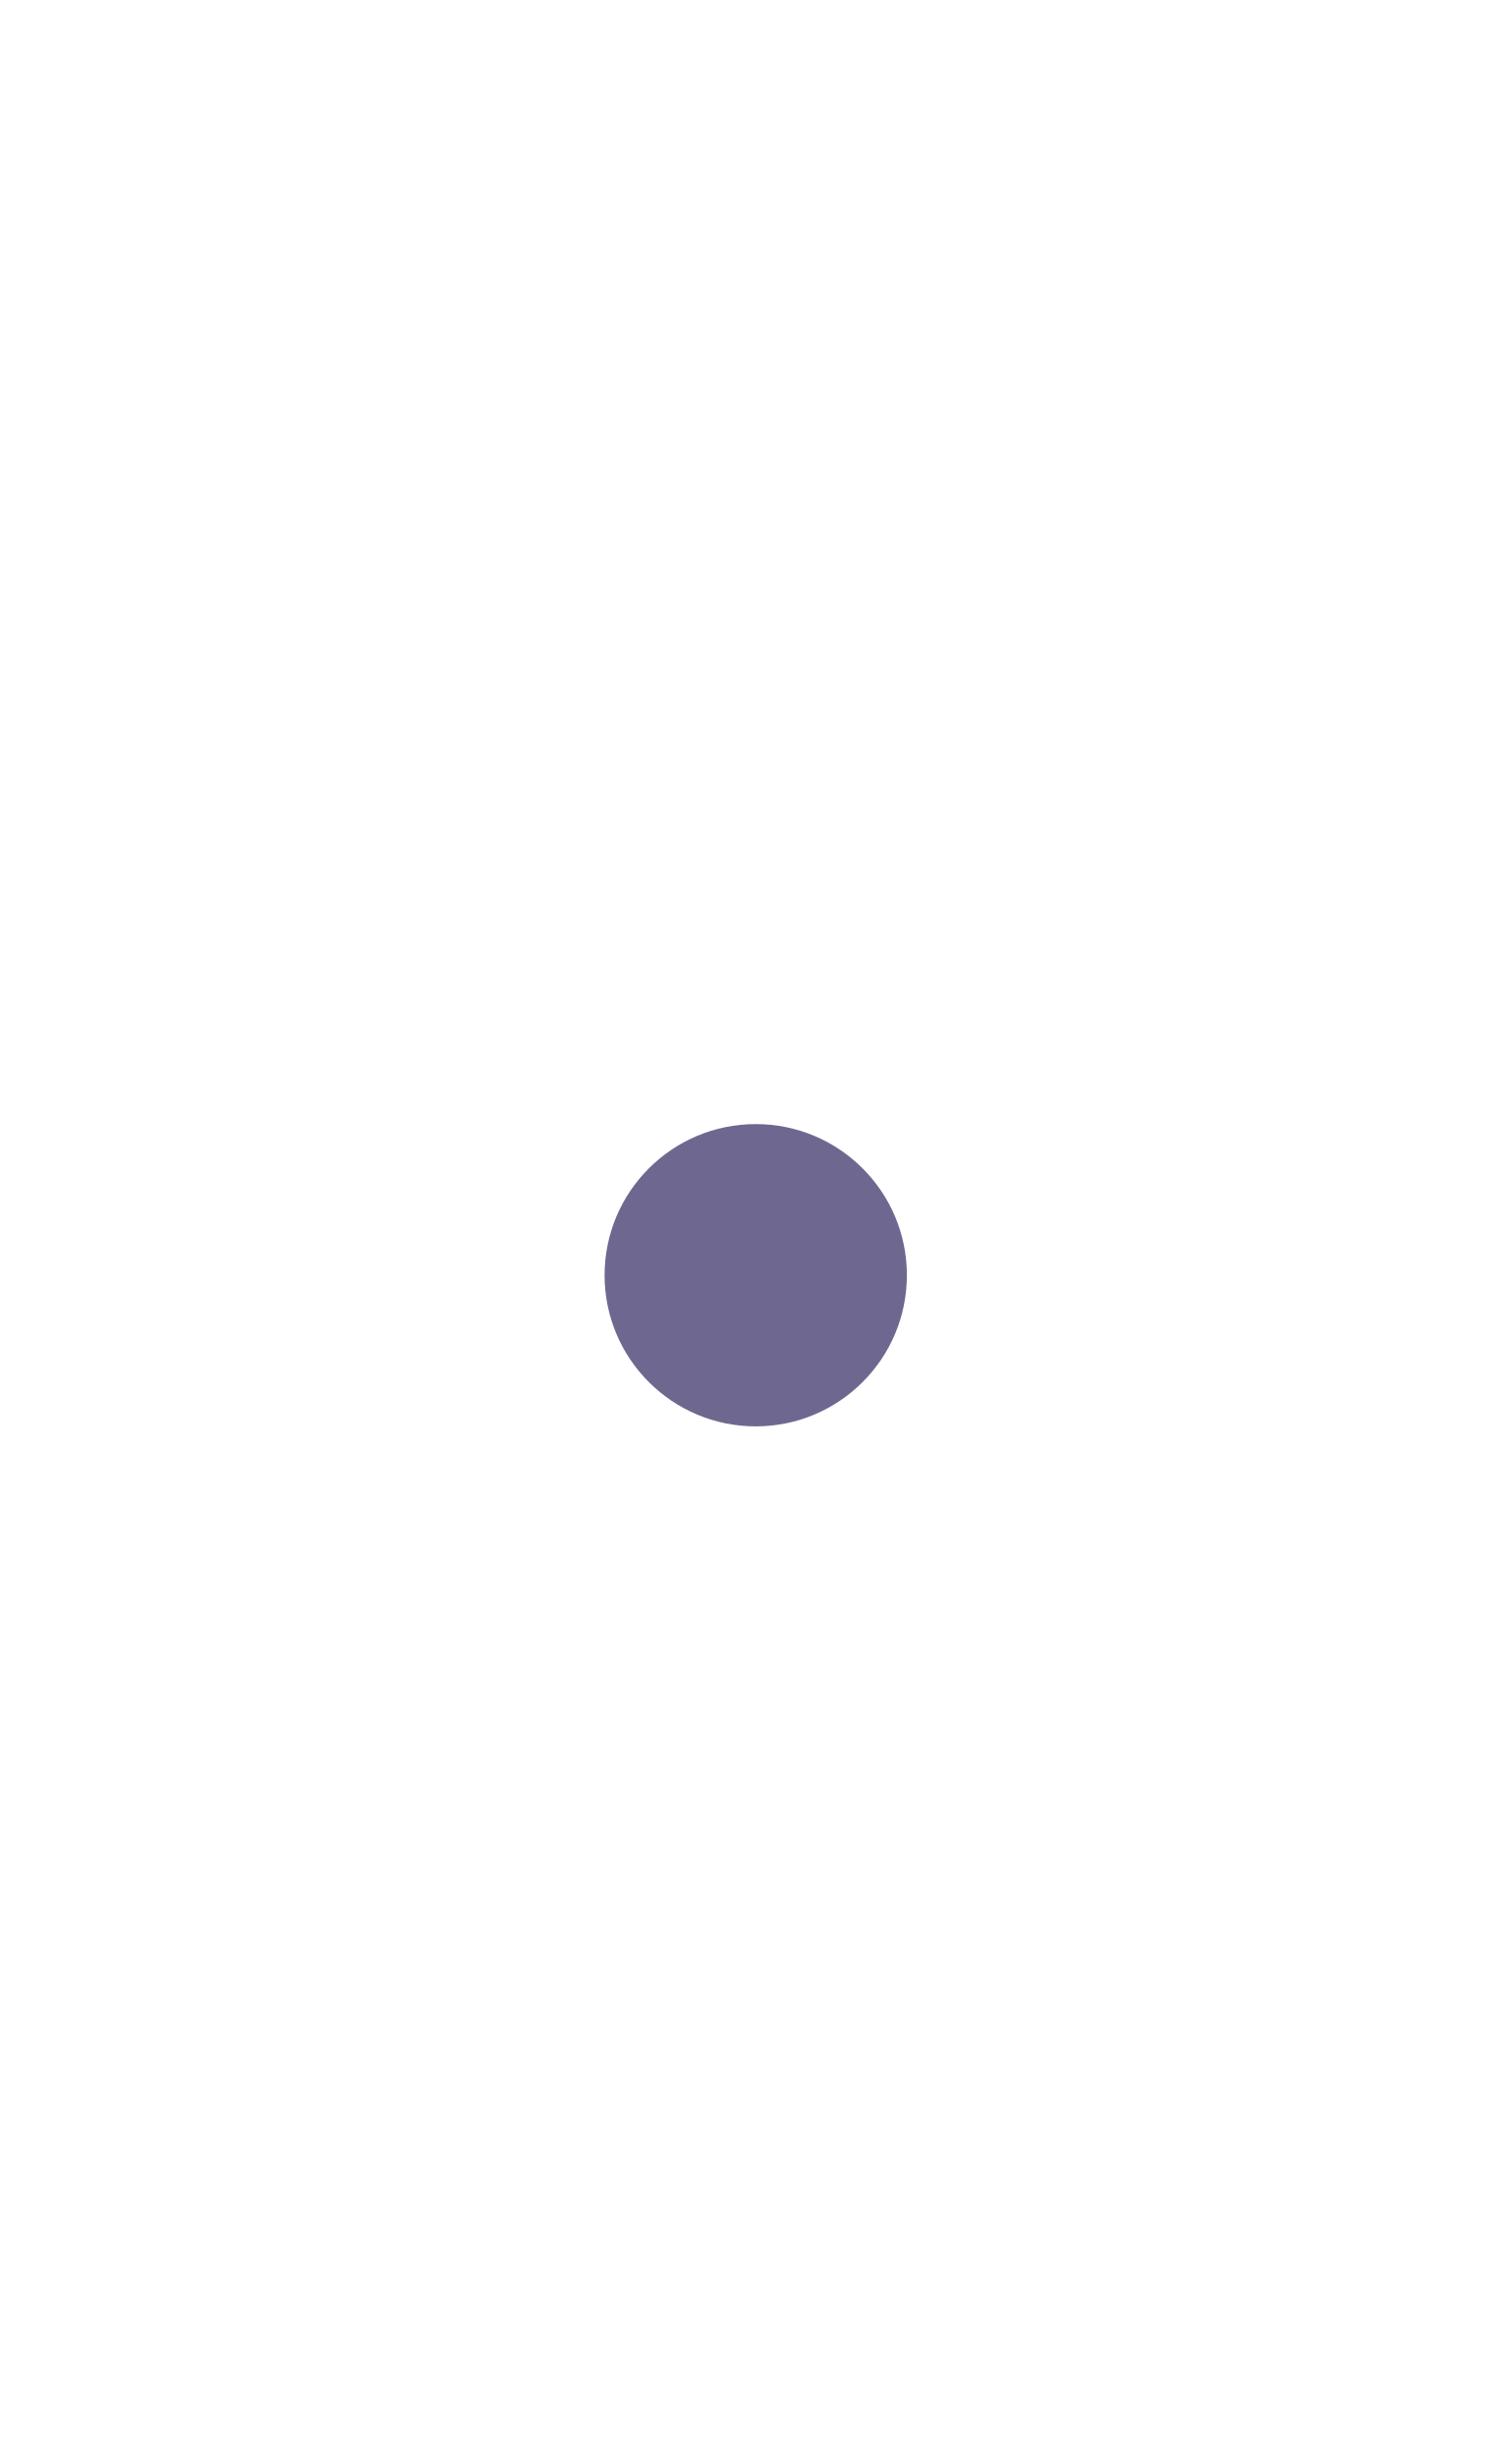
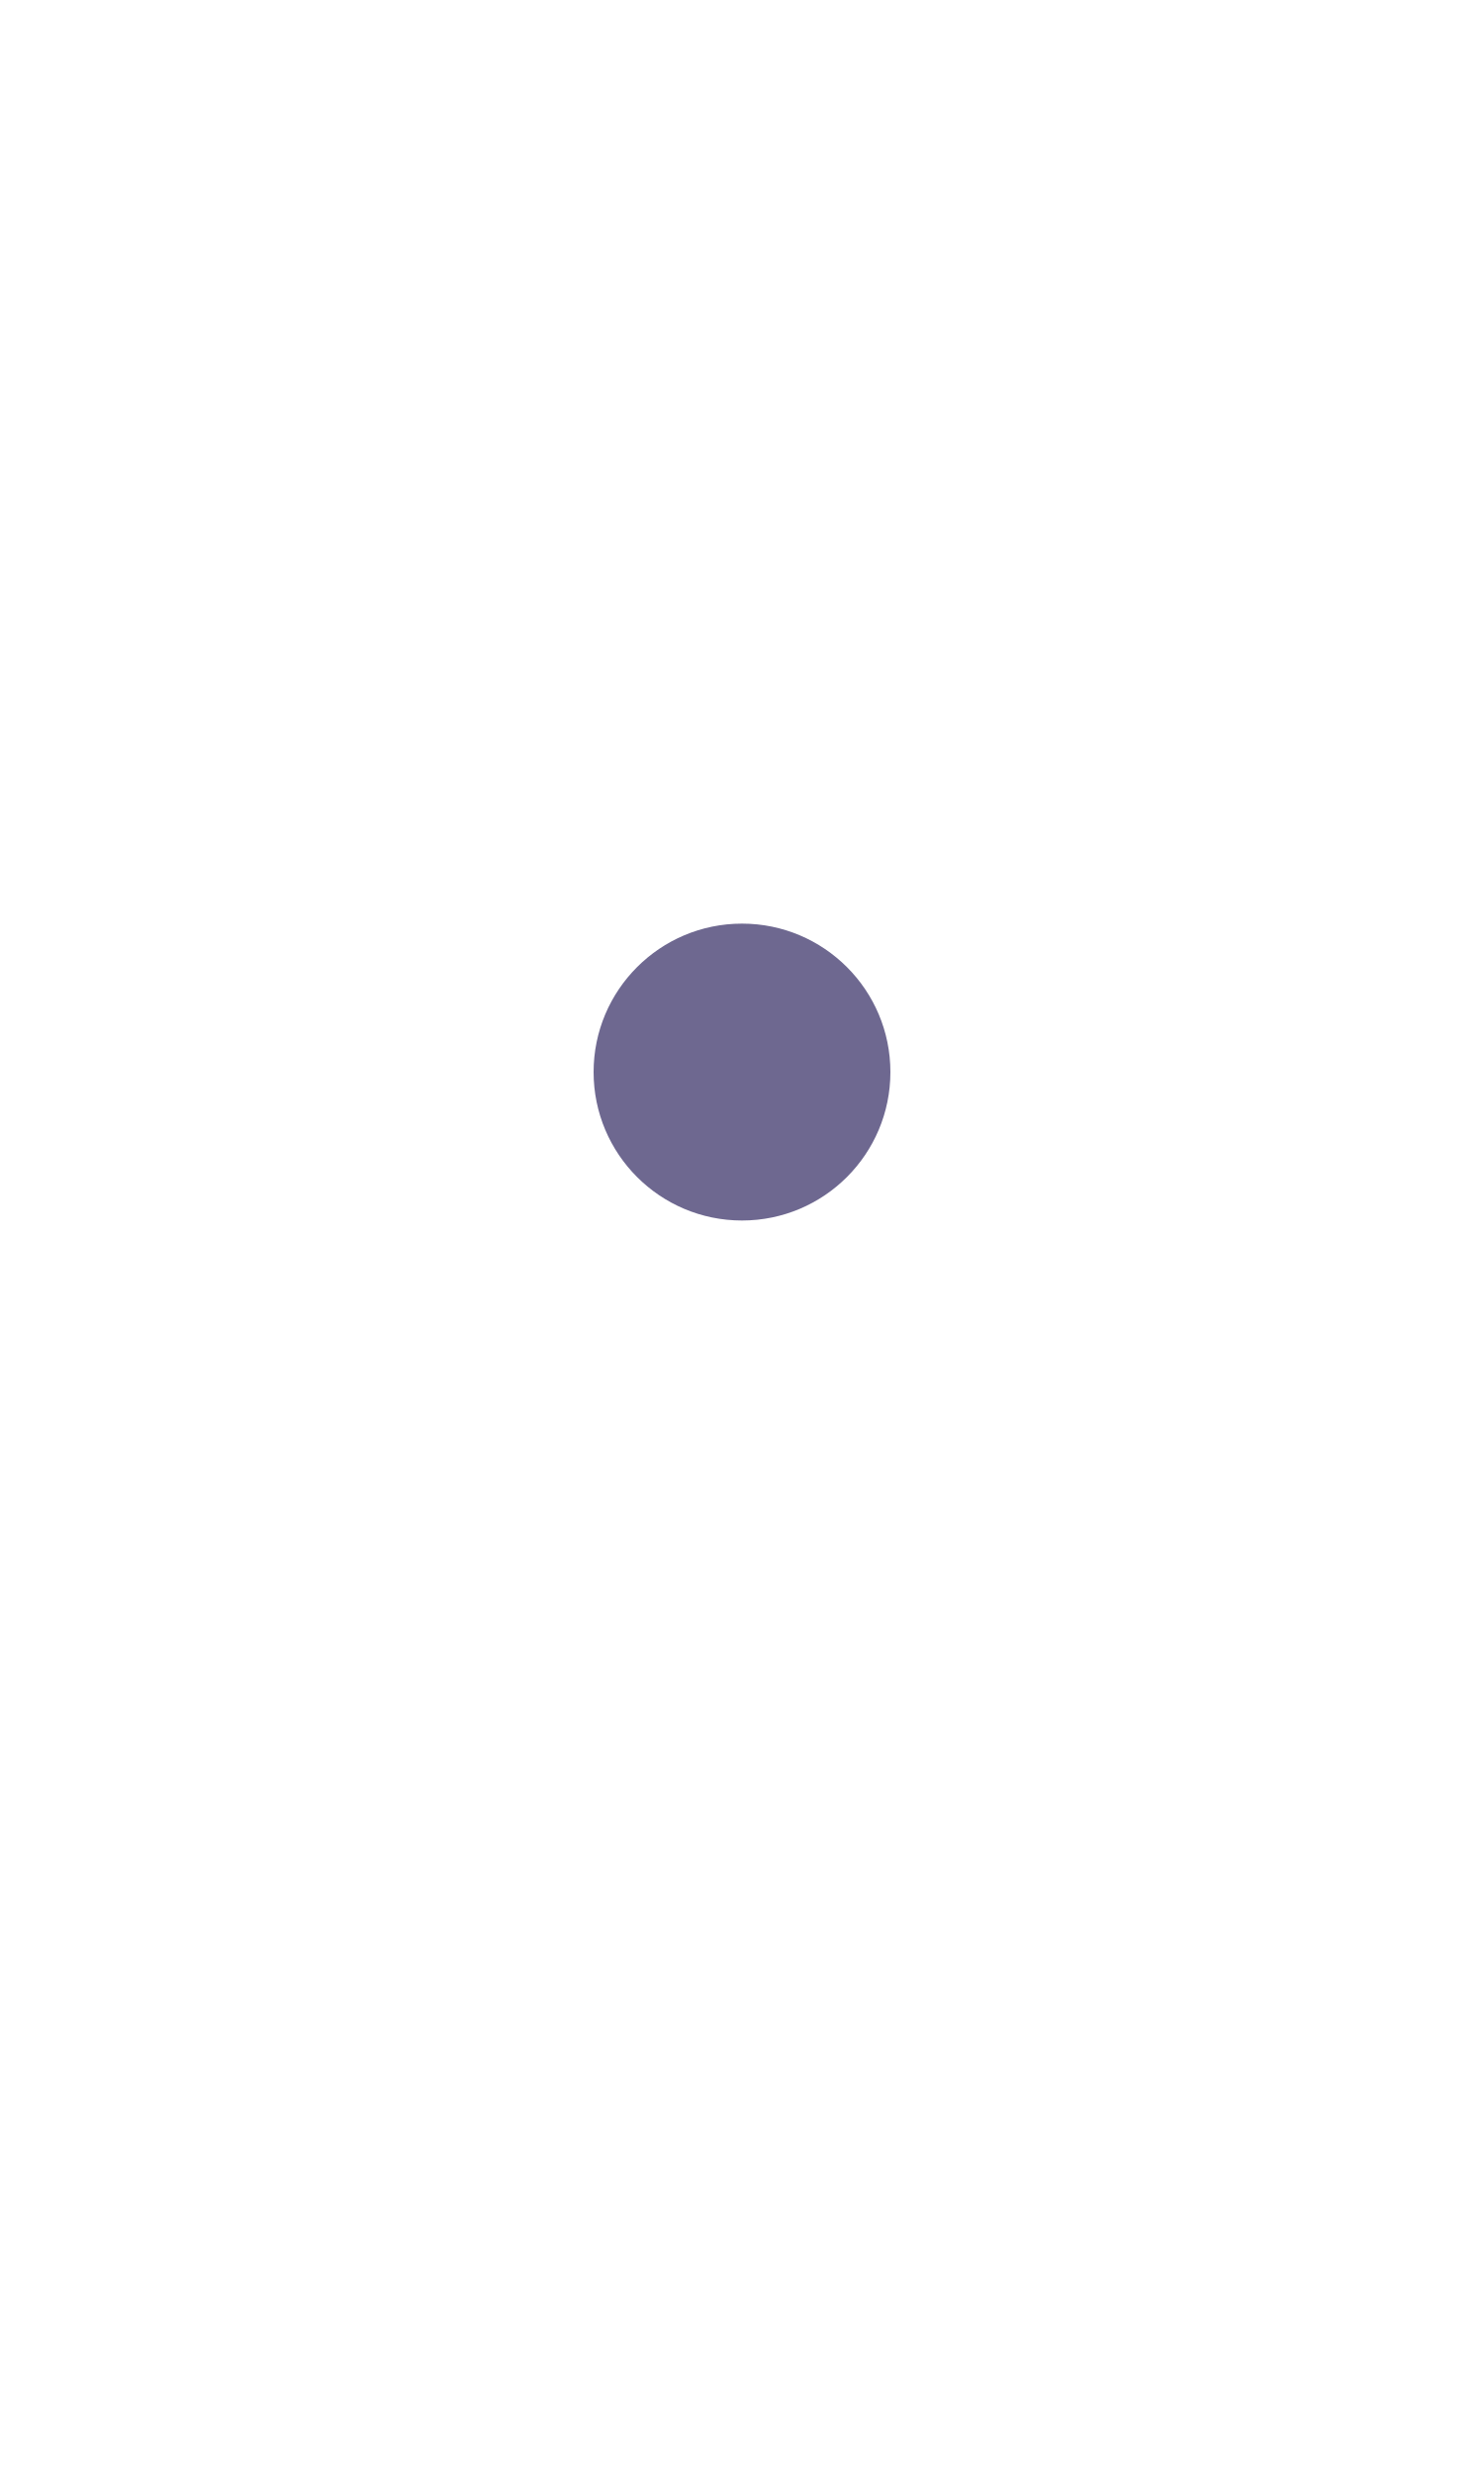
- <svg xmlns="http://www.w3.org/2000/svg" width="16" height="26" viewBox="0 0 16 26" role="img" aria-label="·">
+ <svg xmlns="http://www.w3.org/2000/svg" width="18" height="30" viewBox="0 0 18 30" role="img" aria-label="·">
  <style>

@media (prefers-reduced-motion: reduce){*{animation:none!important}}
</style>
-   <circle cx="8" cy="13.5" r="1.6" fill="#6E6890" />
+   <circle cx="9" cy="13" r="1.8" fill="#6E6890" />
</svg>
